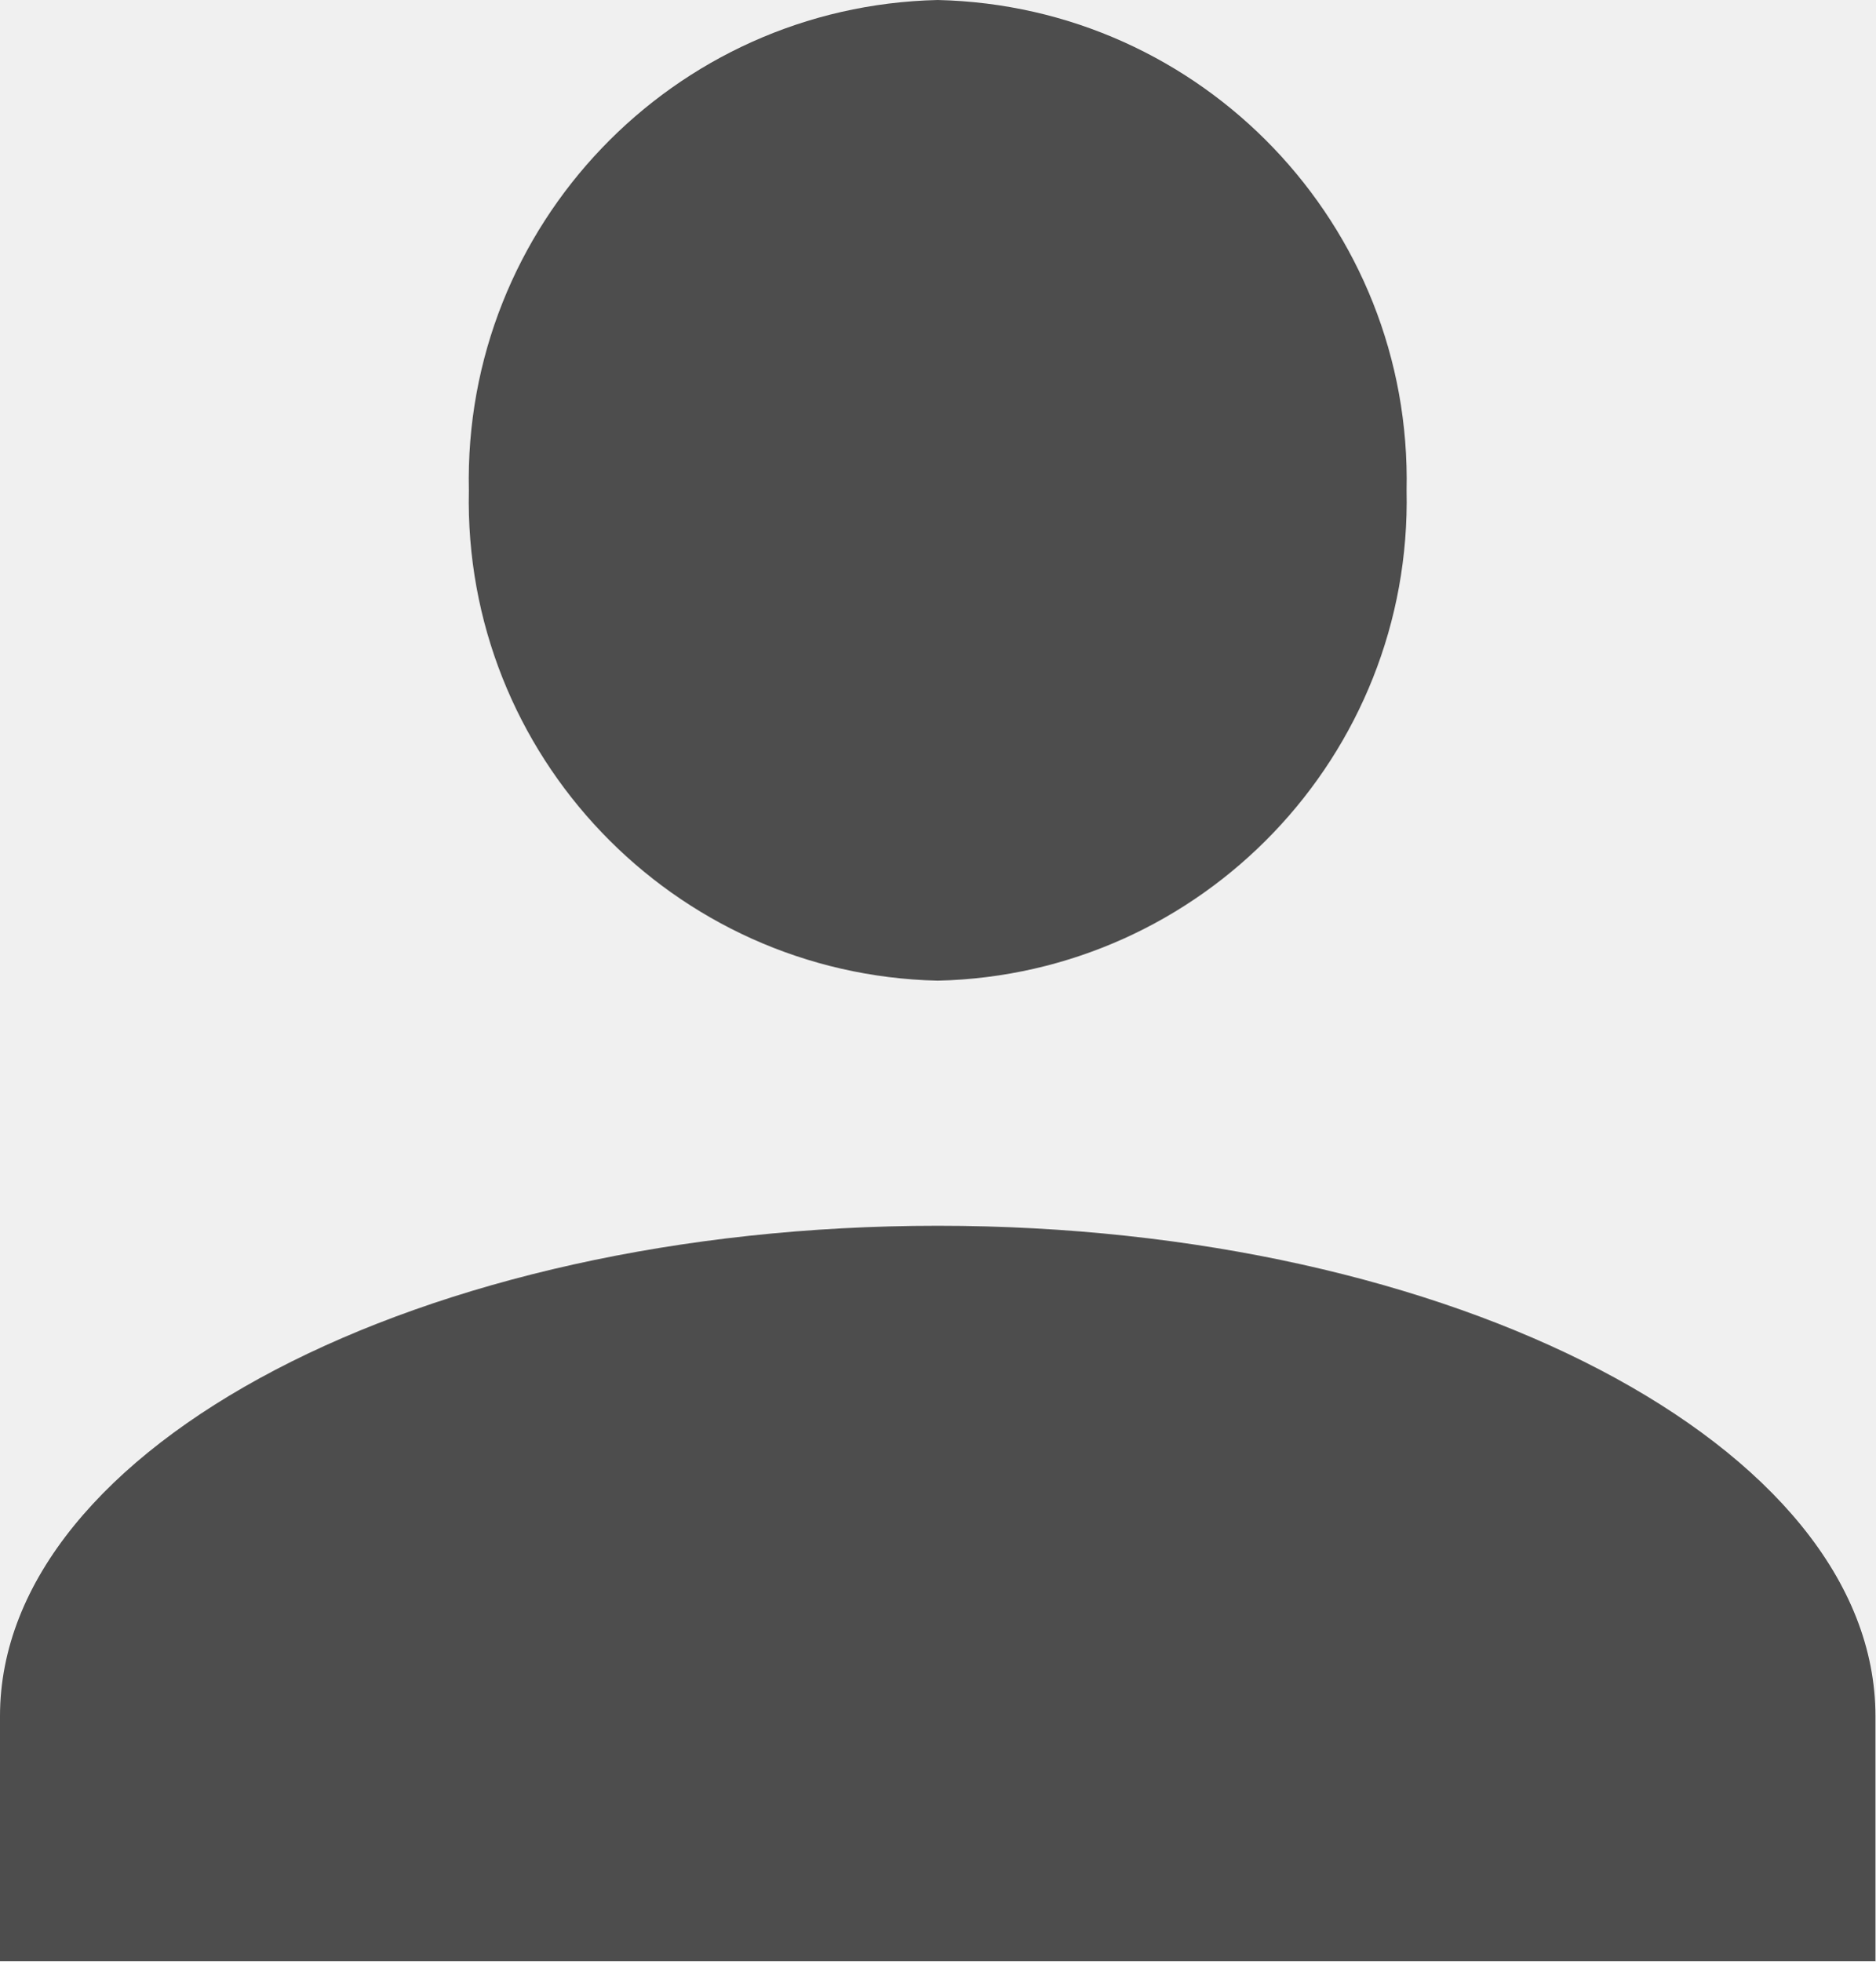
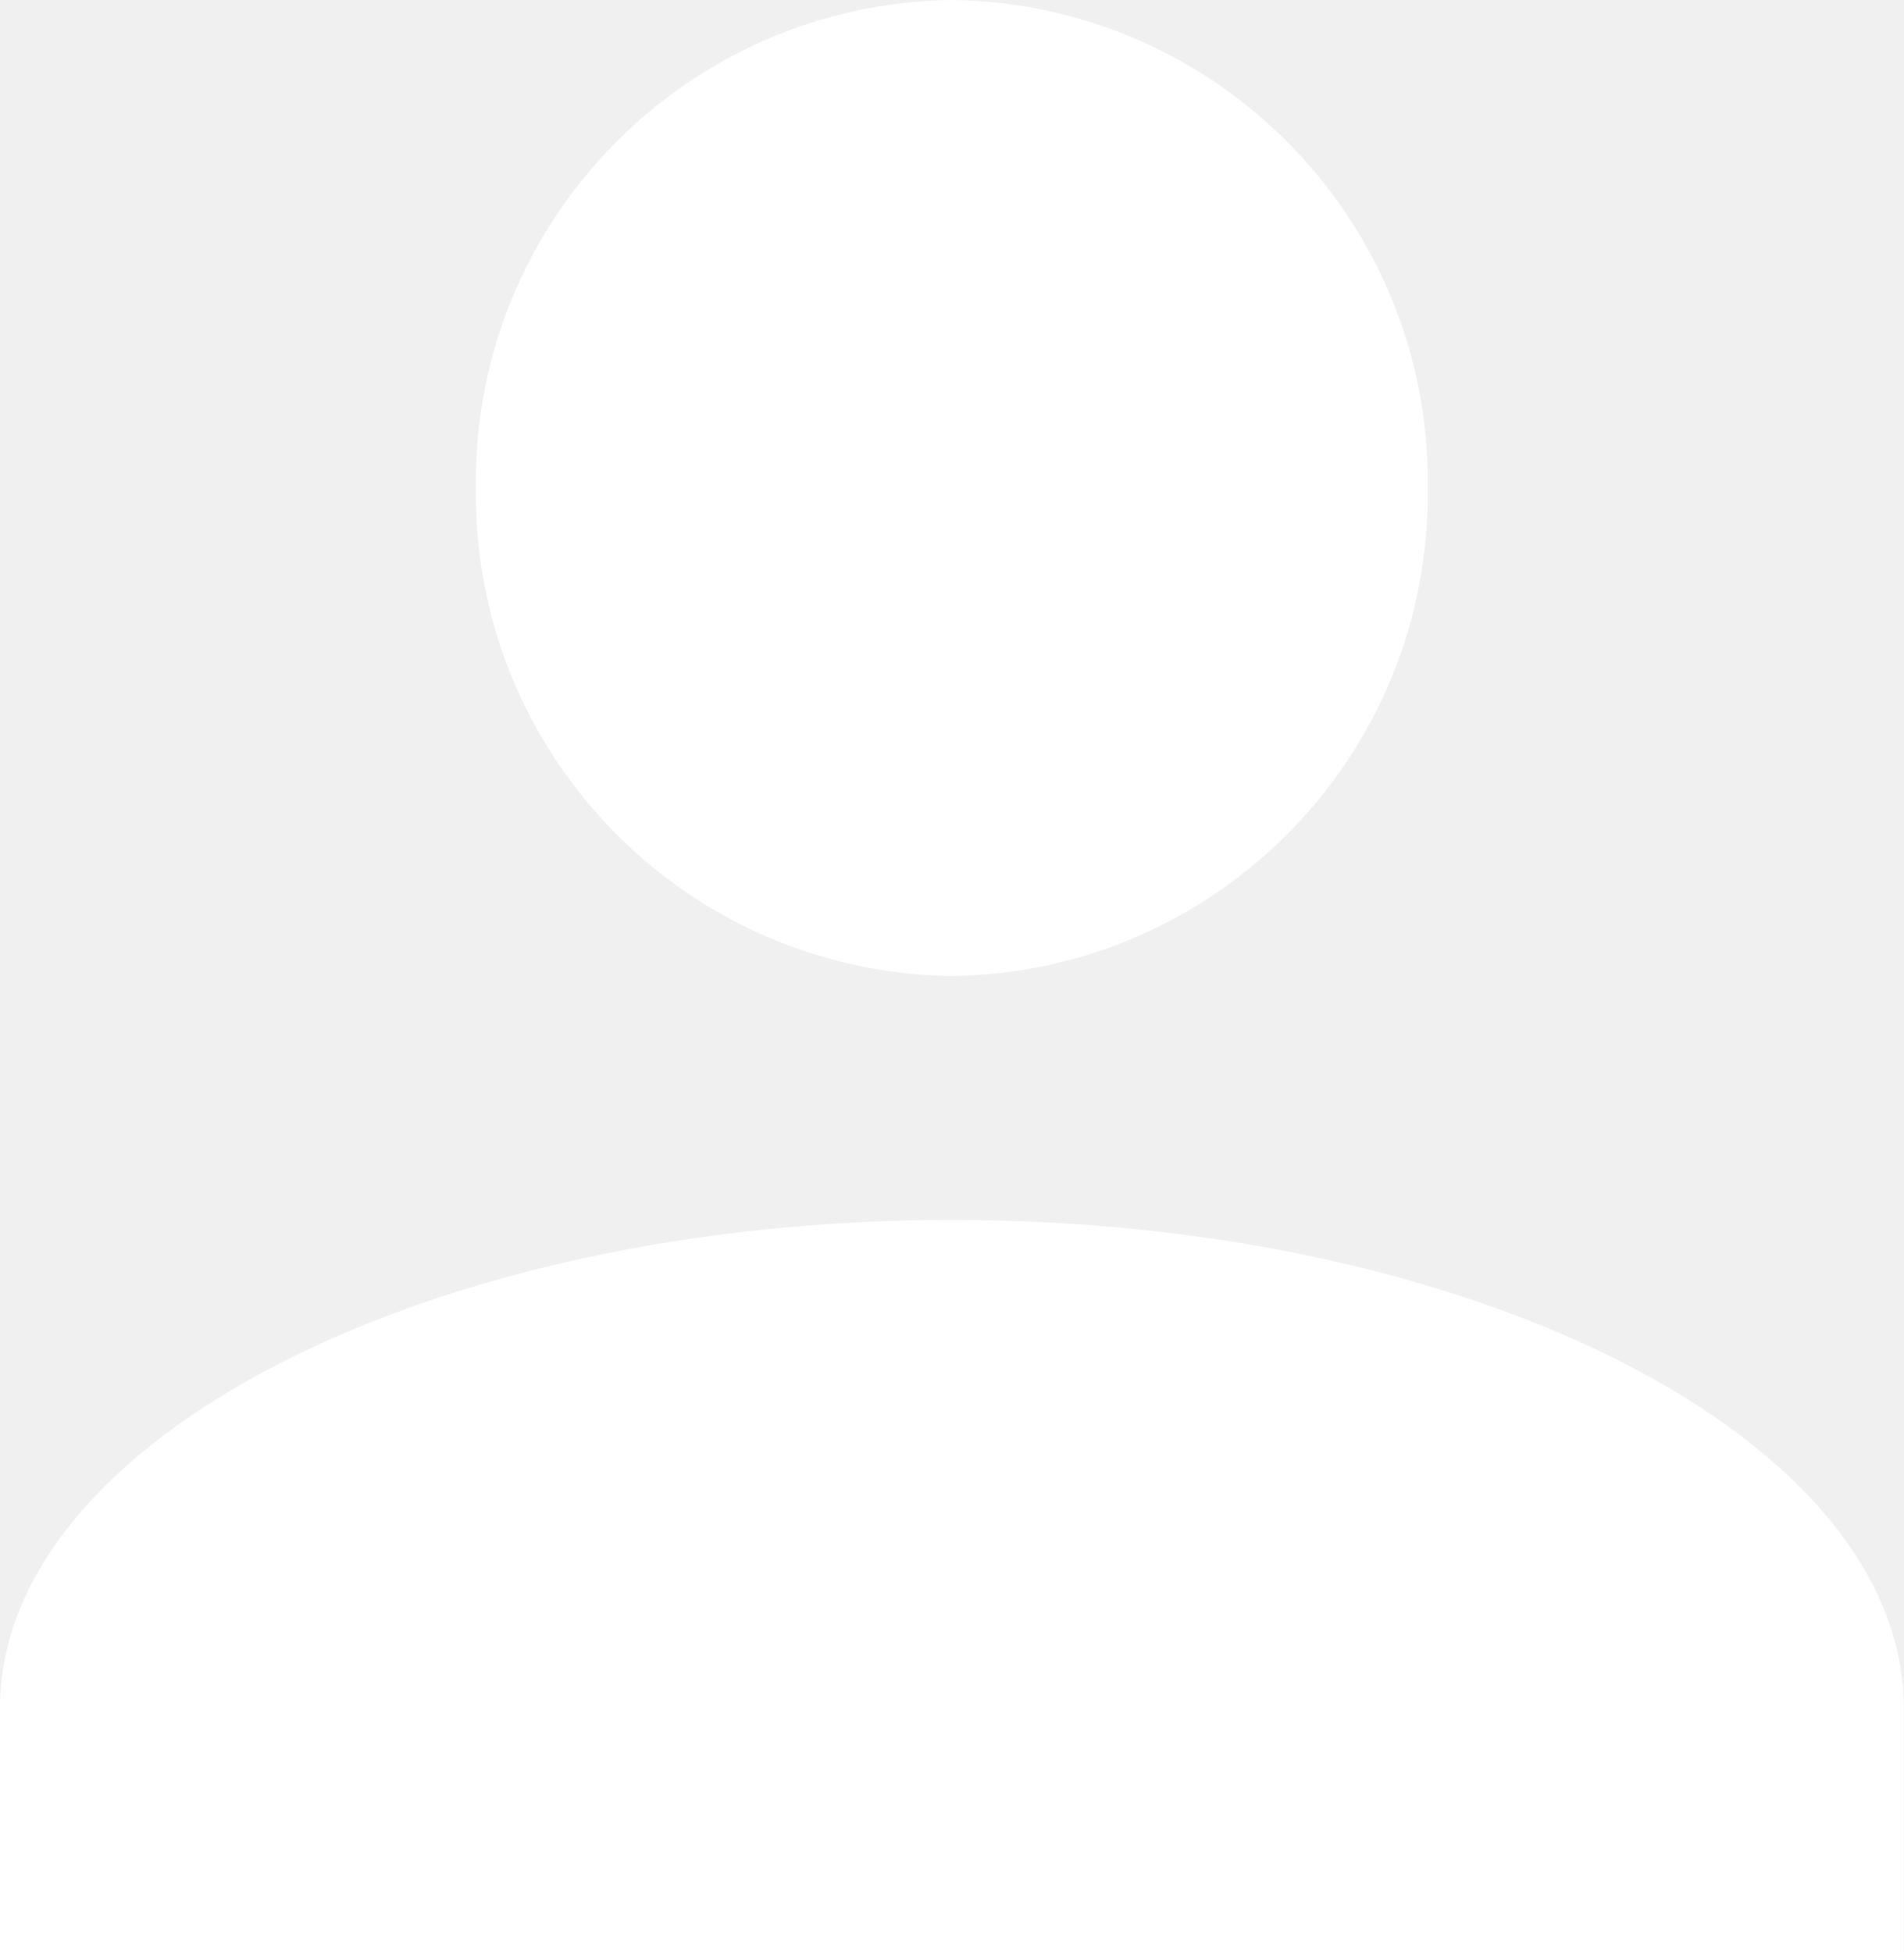
- <svg xmlns="http://www.w3.org/2000/svg" width="17.664" height="18.467" viewBox="0 0 17.664 18.467">
-   <path id="Profile_Icon" data-name="Profile Icon" d="M0,18.467V16.159c0-2.54,3.974-4.617,8.832-4.617s8.832,2.078,8.832,4.617v2.308ZM4.416,4.617A4.52,4.52,0,0,1,8.832,0a4.52,4.52,0,0,1,4.416,4.617A4.52,4.52,0,0,1,8.832,9.234,4.52,4.52,0,0,1,4.416,4.617Z" fill="#4d4d4d" />
+ <svg xmlns="http://www.w3.org/2000/svg" width="20.587" height="21.113" viewBox="0 0 20.587 21.113">
+   <path id="Profile_Icon" data-name="Profile Icon" d="M0,21.113V18.474c0-2.9,4.632-5.279,10.293-5.279s10.293,2.375,10.293,5.279v2.639ZM5.146,5.279A5.214,5.214,0,0,1,10.293,0a5.214,5.214,0,0,1,5.146,5.279,5.214,5.214,0,0,1-5.146,5.278A5.214,5.214,0,0,1,5.146,5.279Z" fill="#fff" />
</svg>
